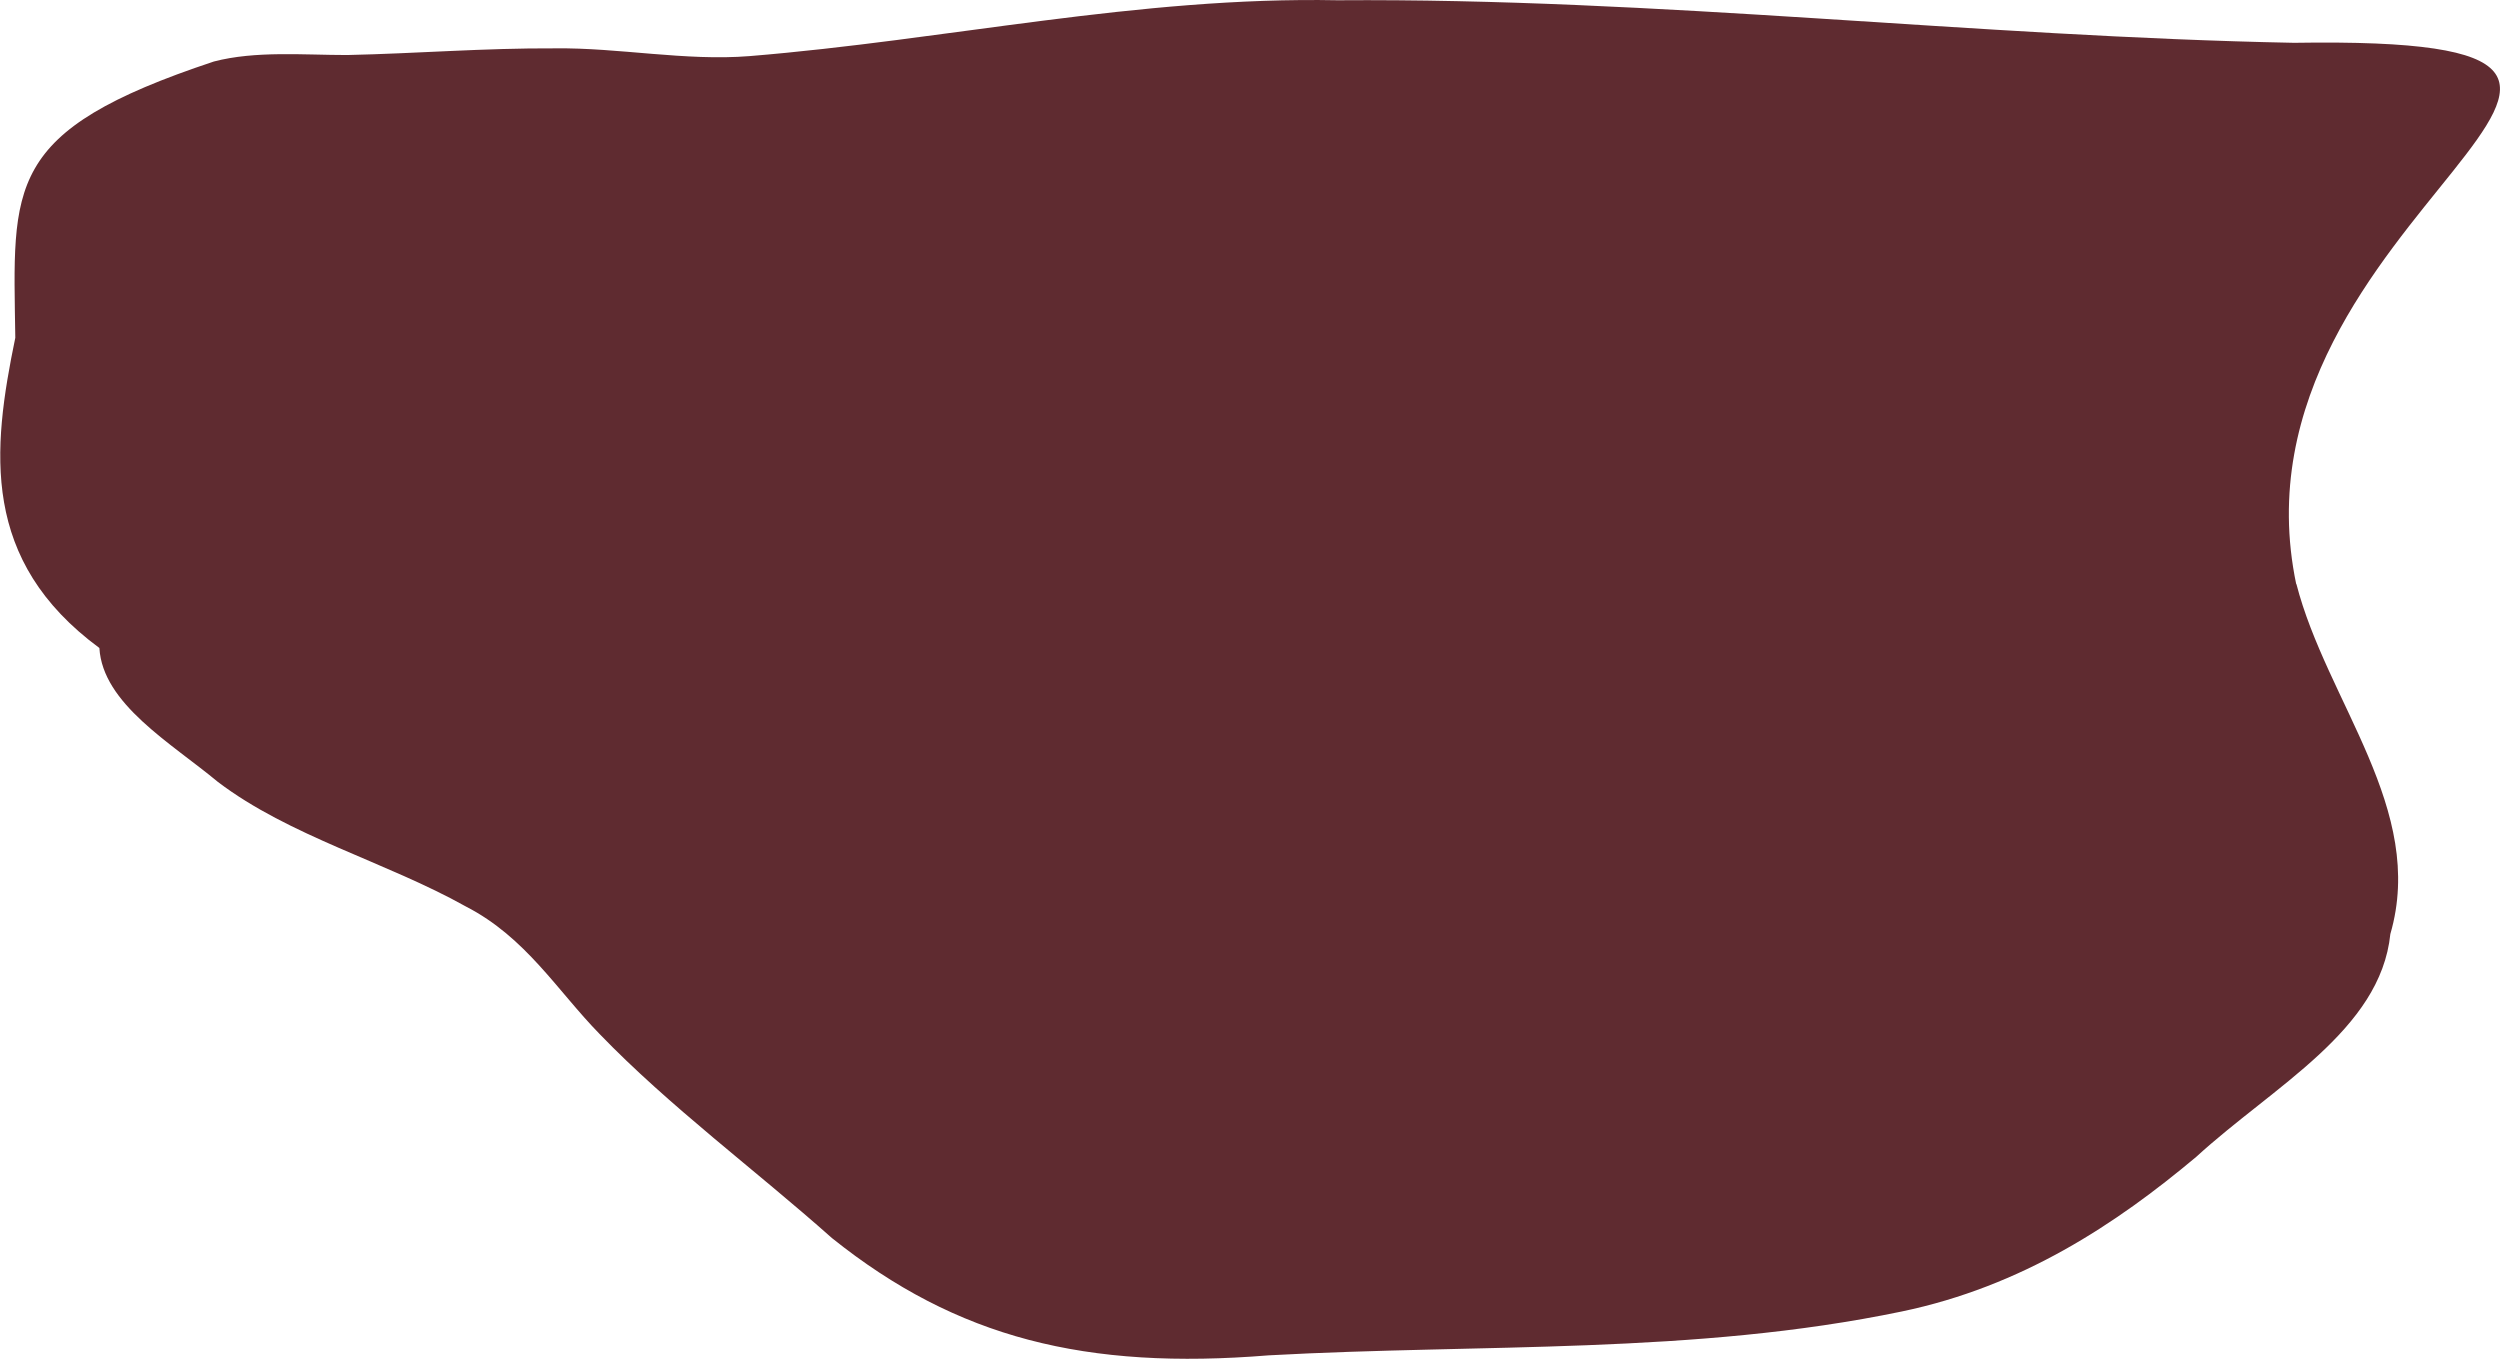
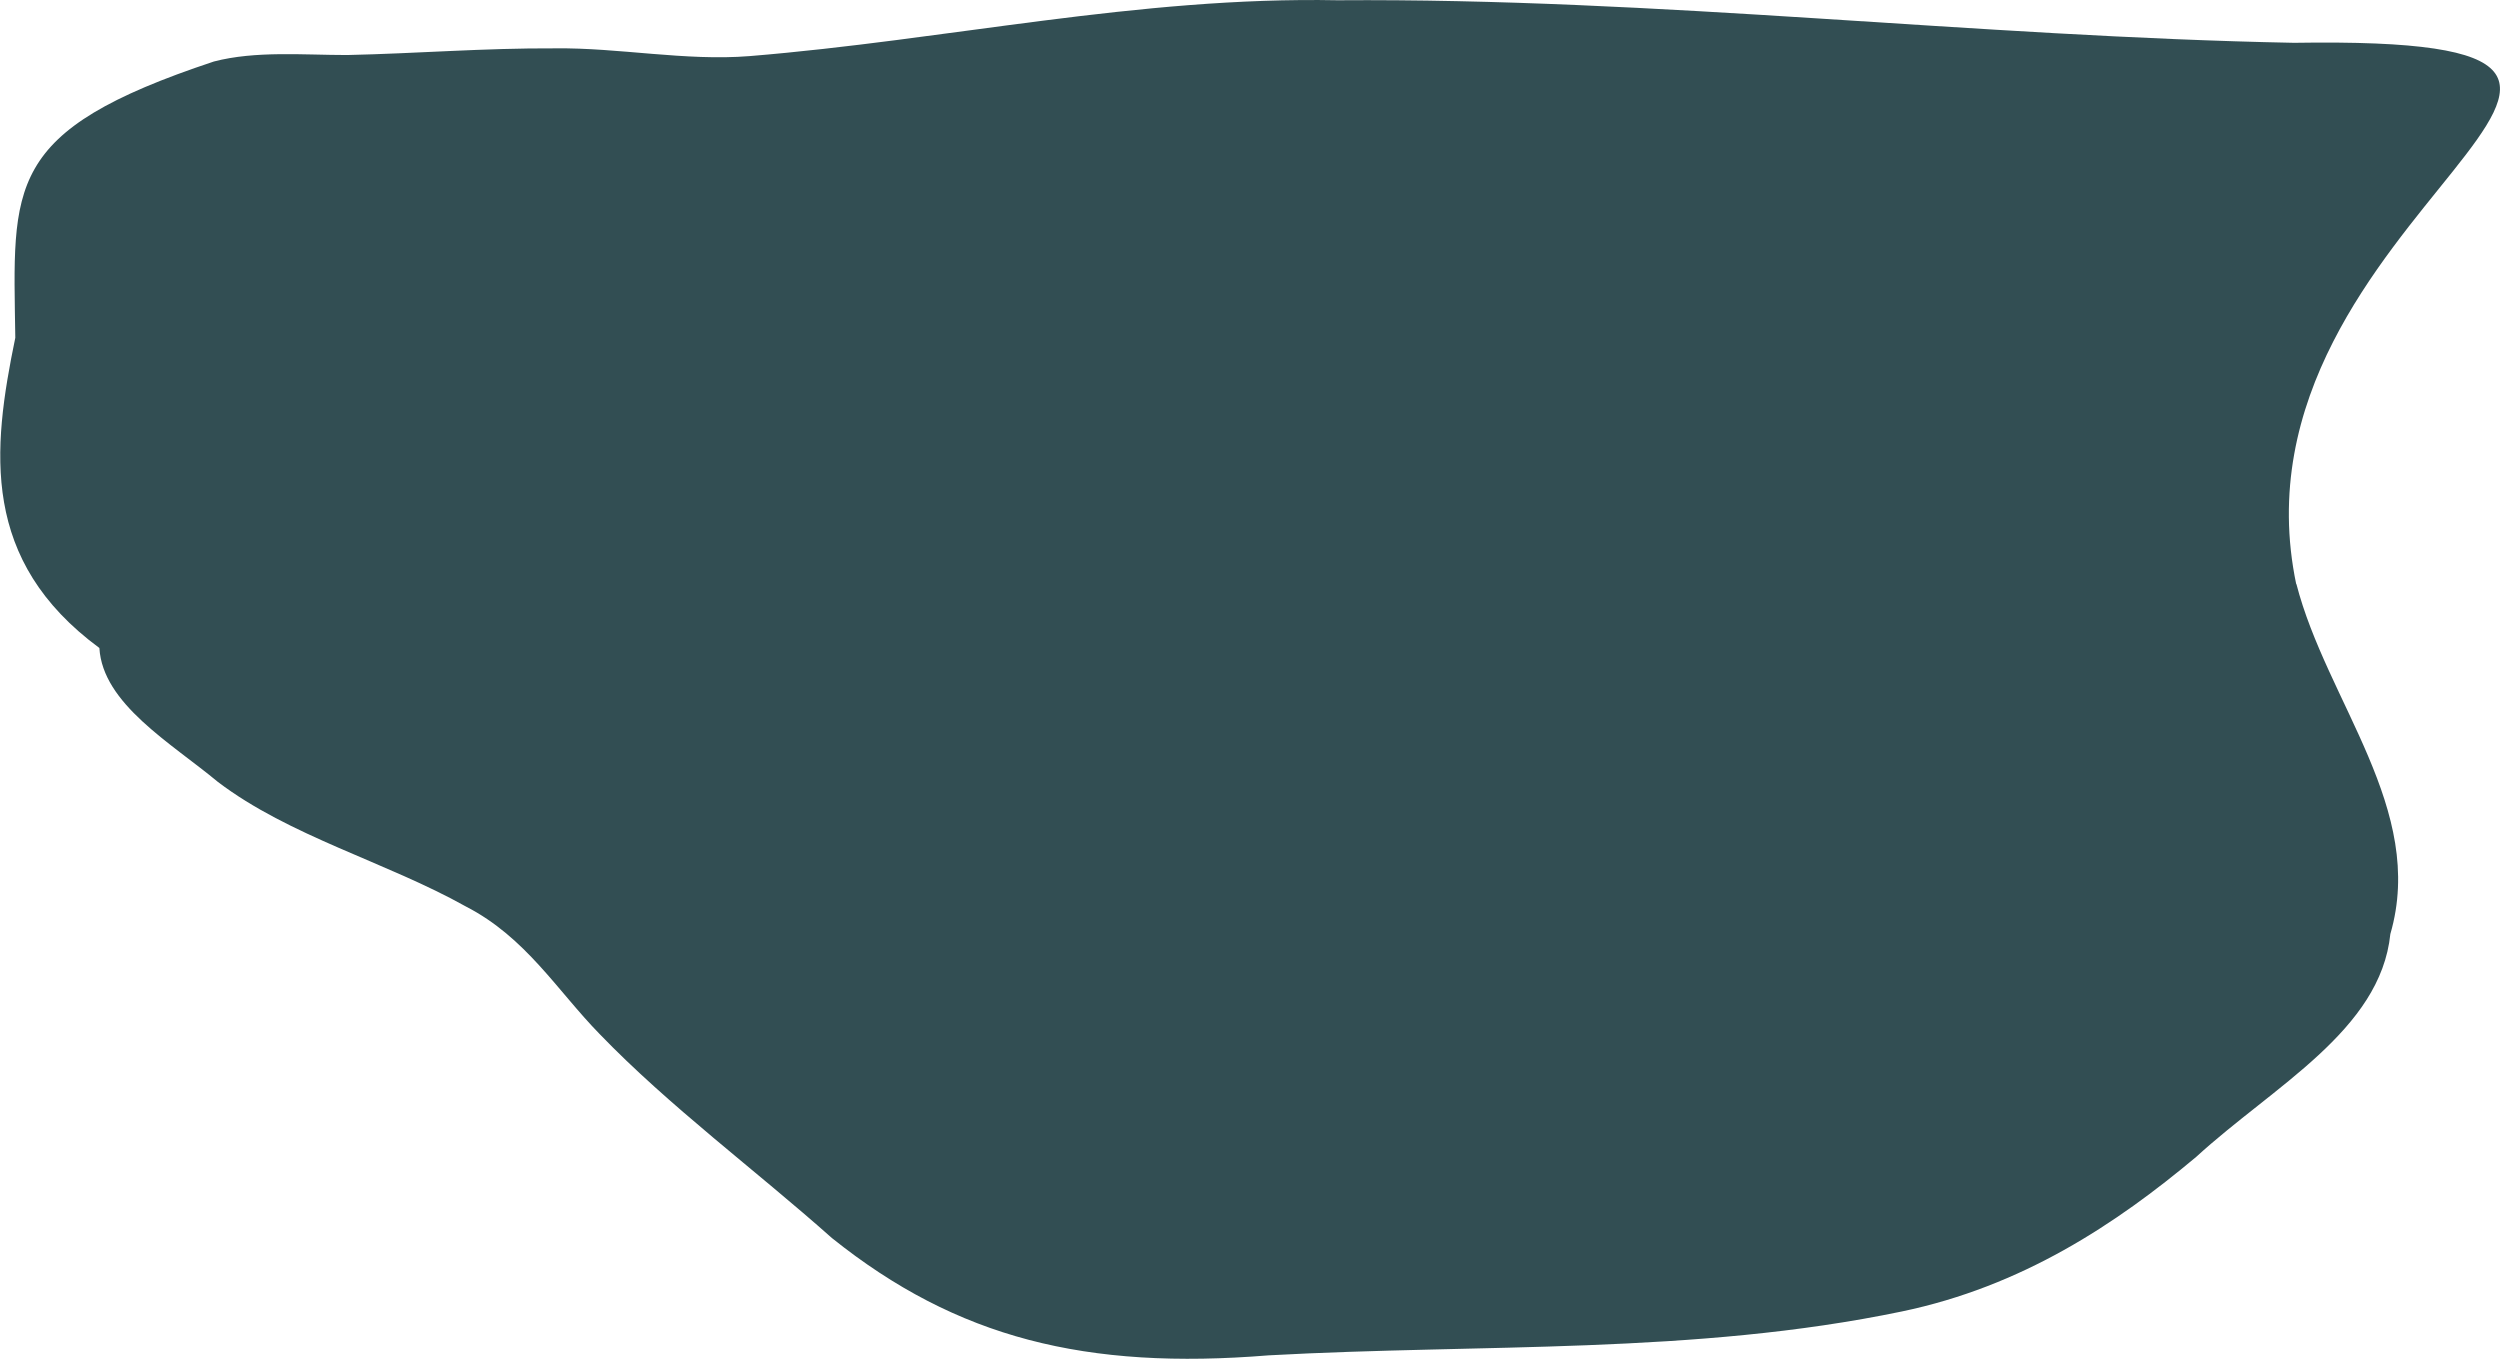
<svg xmlns="http://www.w3.org/2000/svg" id="Layer_5" data-name="Layer 5" viewBox="0 0 487 264.69">
  <defs>
-     <style>.cls-1{fill:#5f2b30;}</style>
+     <style>.cls-1{fill:#324e53;}</style>
  </defs>
  <path class="cls-1" d="M206.55-45.64C167.86-46.4,130.36-37.89,92-34.76c-12.45,1-25.55-1.67-37.87-1.51-13.78-.07-26.85,1-40.51,1.3-8.44,0-17.83-.86-25.95,1.26-41,13.62-39.11,24-38.69,53.82-4.55,22-6.75,43.37,16.38,60.43C-34,91.4-20.74,99-11.59,106.6c13.94,10.61,32.87,15.63,48.37,24.31,11.66,6,17.78,16.39,26,24.8,13.56,14.07,30.33,26.48,45.29,39.78,24.37,19.52,49.52,25.73,85.08,22.84,41.46-2.28,82.88-.13,123.3-8.54,23.43-4.88,41.72-17,57.37-30.12,15.06-13.79,35.89-24.63,37.82-43.41C418.69,112,399.22,91,393.32,68l0,.19C378.08-4.33,490.1-38.89,392.88-37.35c-62.1-1.21-123.94-8.74-186.33-8.29ZM425.79-28.32l.09-.47a2.15,2.15,0,0,1-.09.47Z" transform="translate(54 45.69)" />
</svg>
